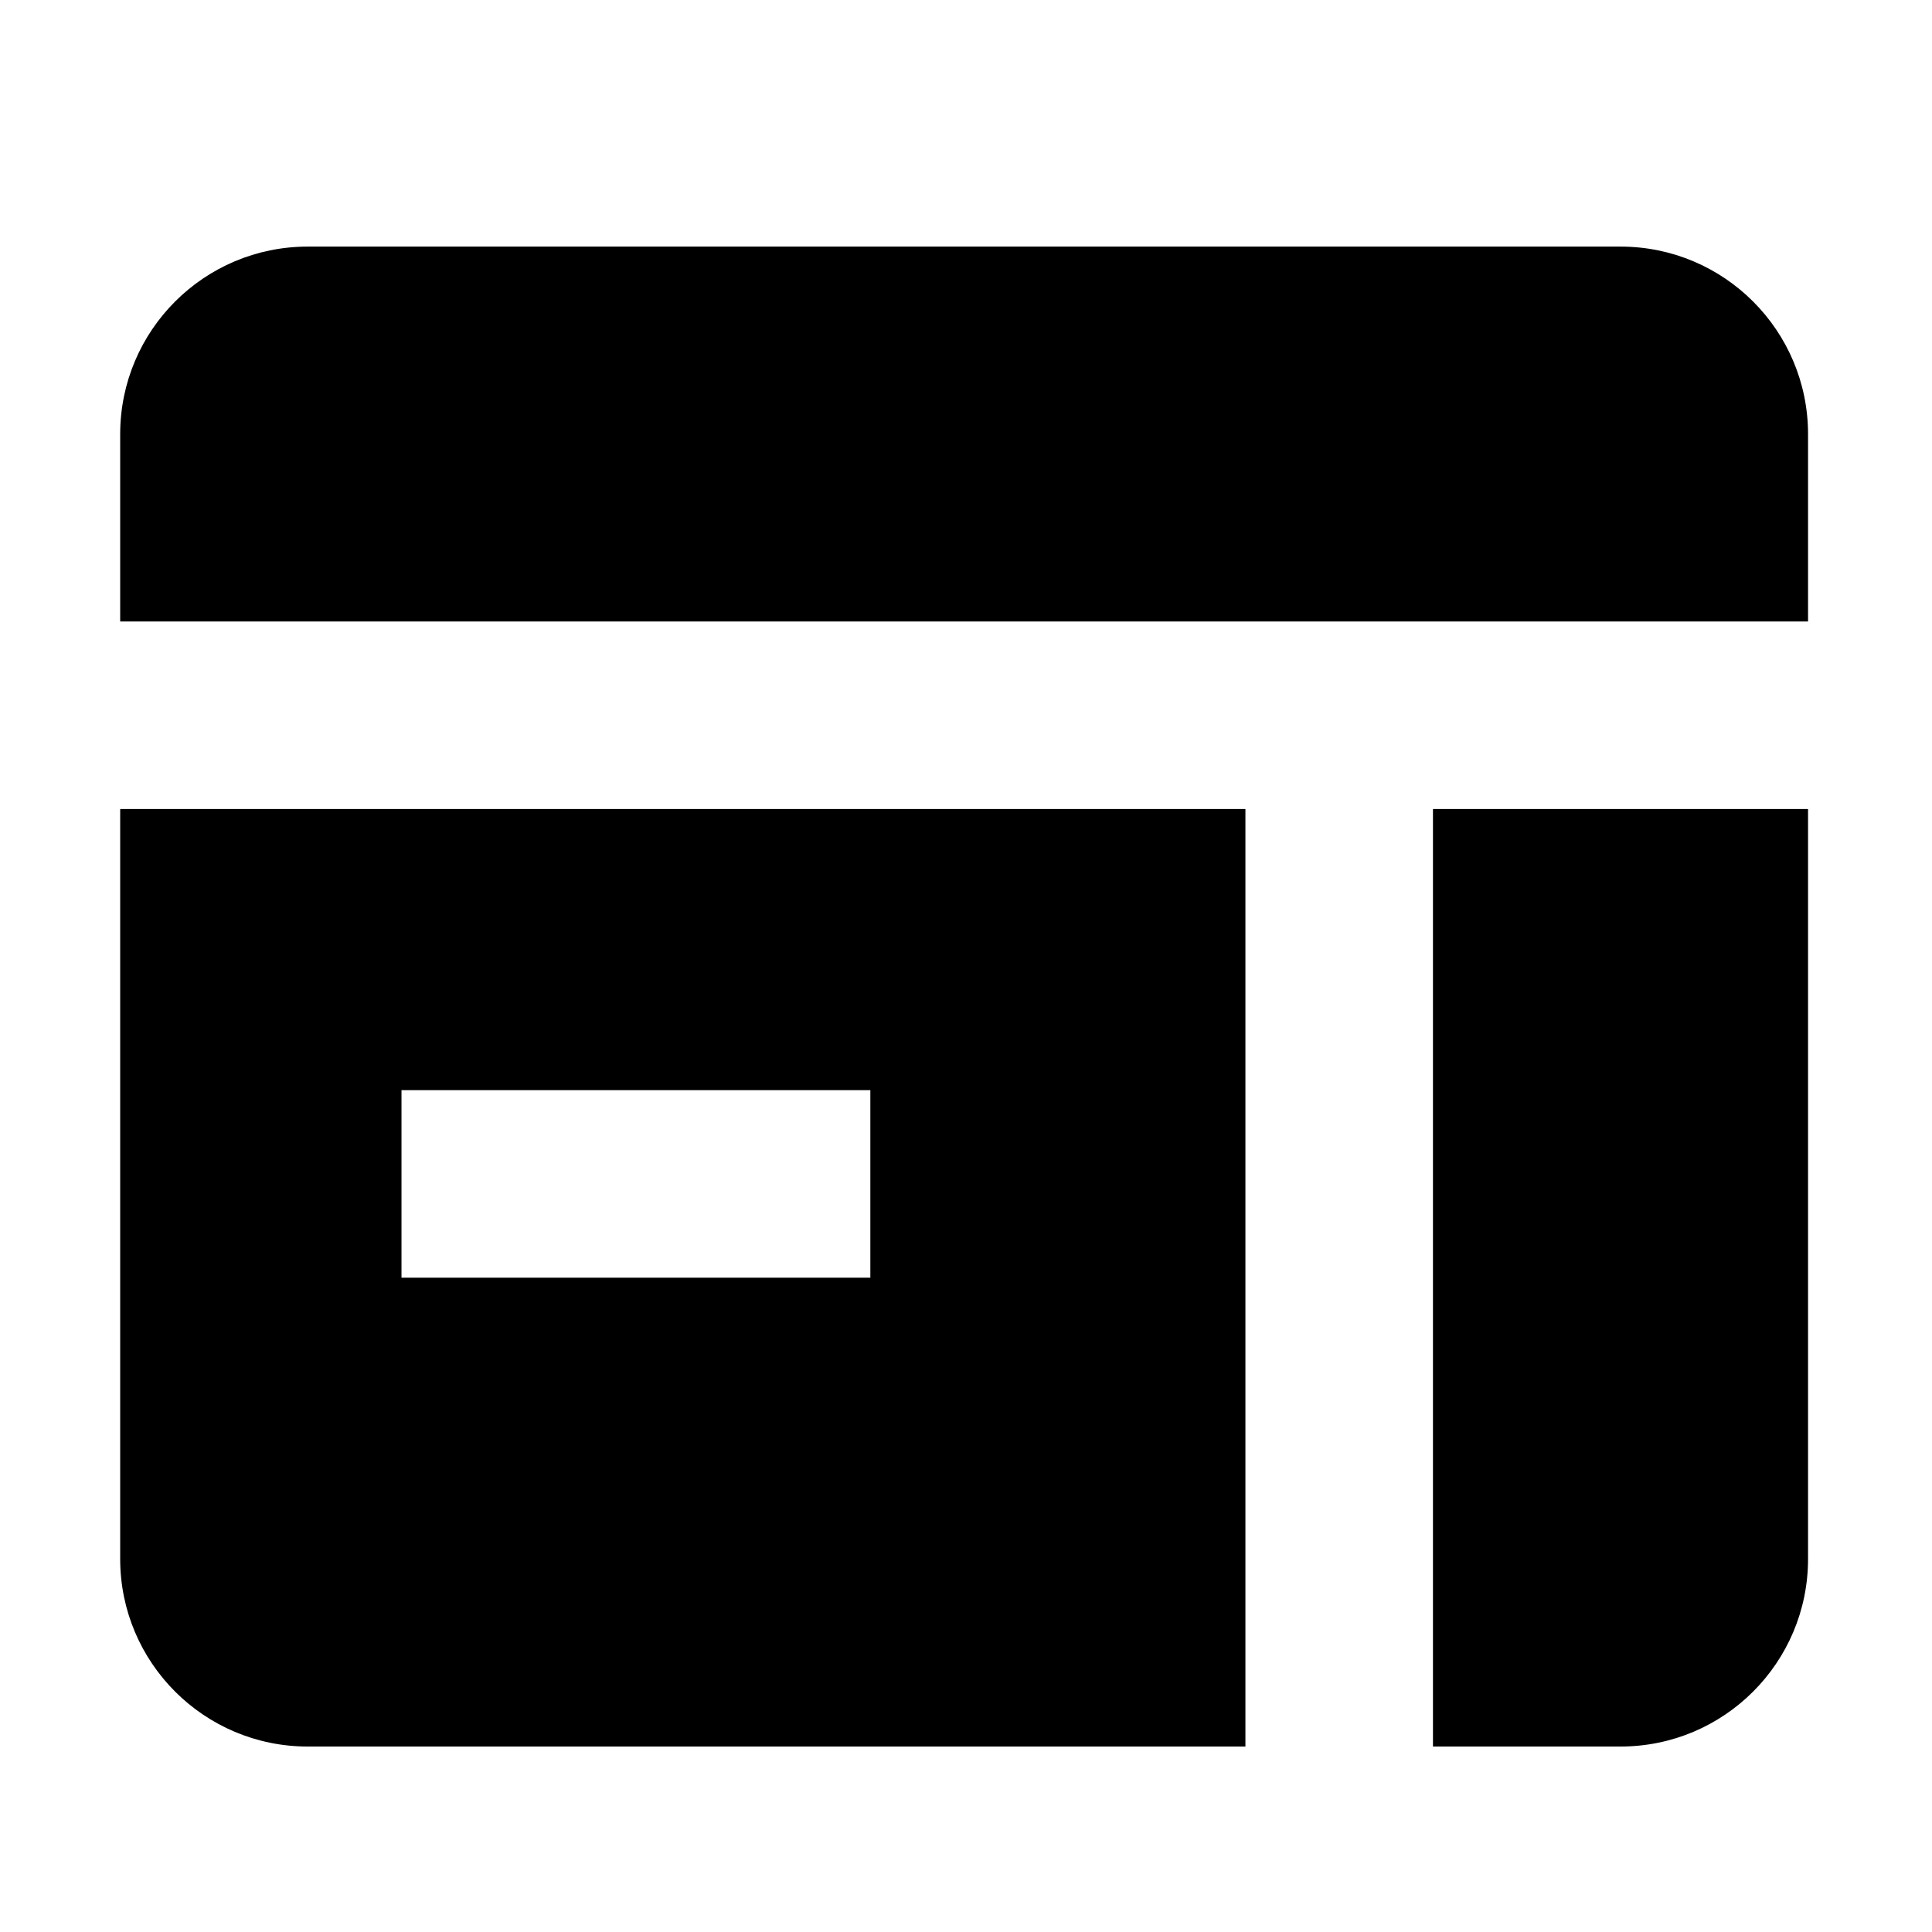
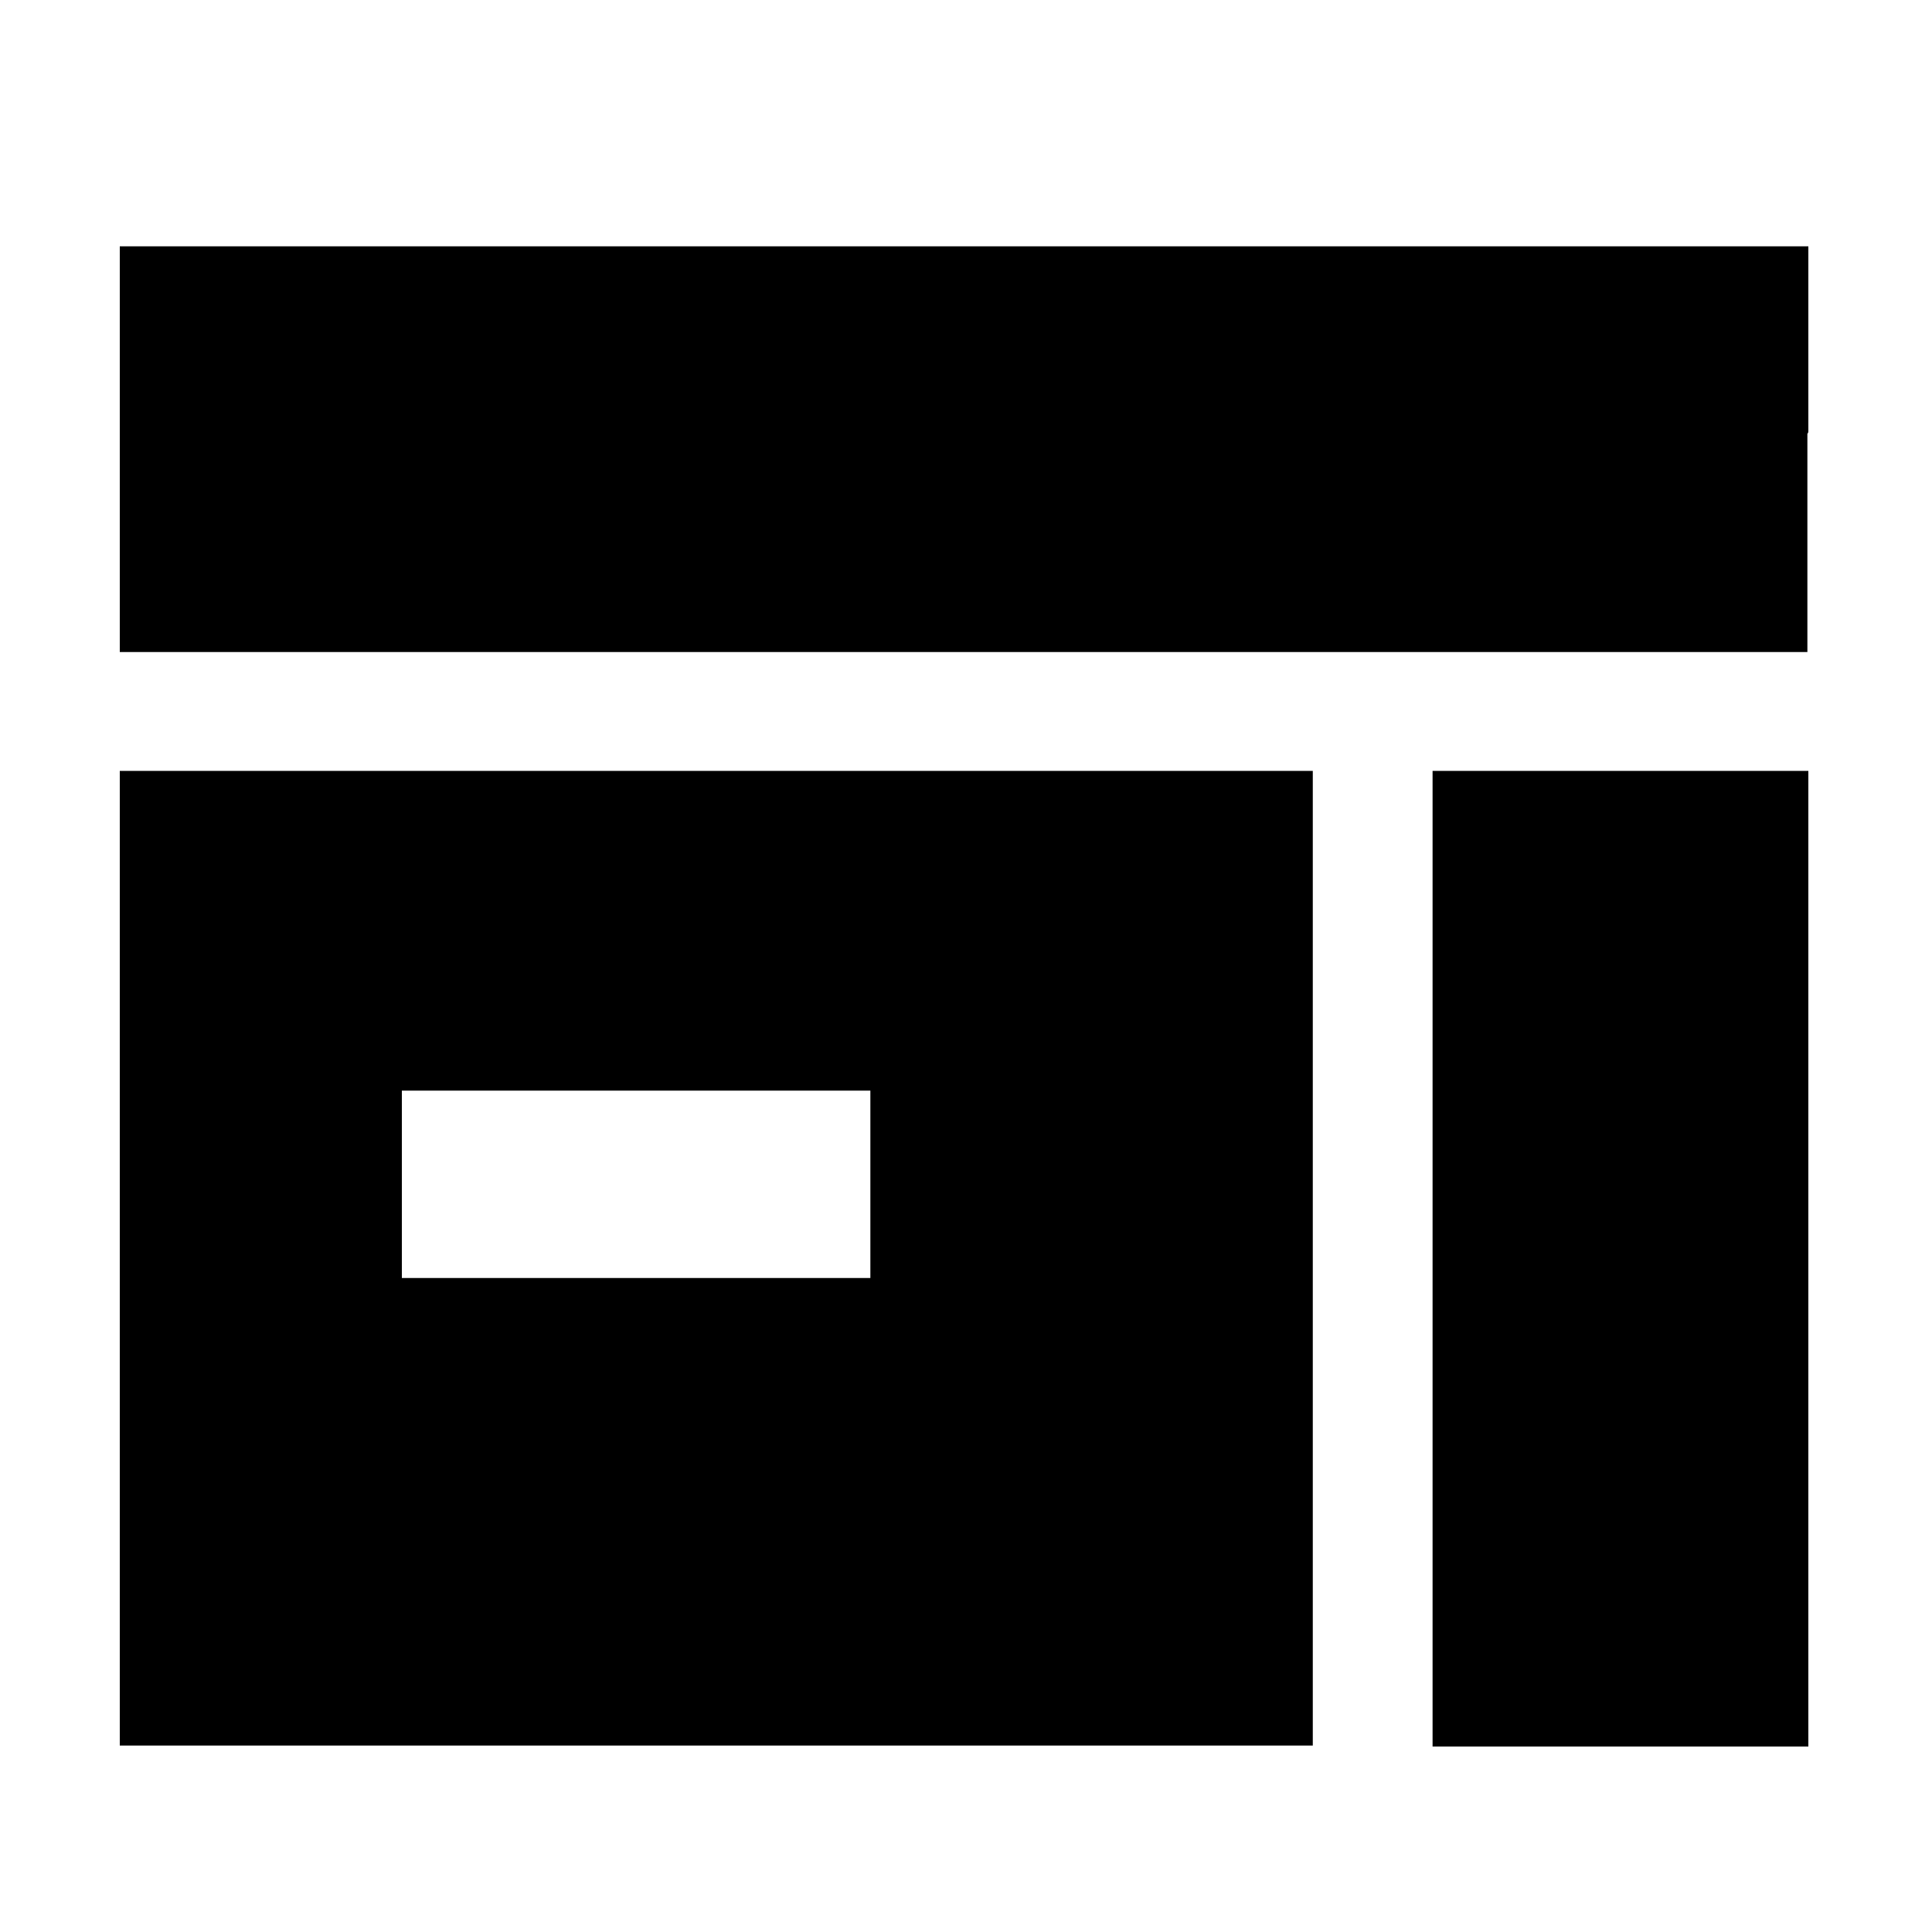
- <svg xmlns="http://www.w3.org/2000/svg" t="1639988439226" class="icon" viewBox="0 0 1024 1024" version="1.1" p-id="8484" width="128" height="128">
-   <path d="M163.1 130.7h695.8c54.9 0 99.4 44.5 99.4 99.4v99.3H63.7v-99.3c0-54.9 44.5-99.4 99.4-99.4zM63.7 428.8h596.4v496.9h-497c-54.9 0-99.4-44.5-99.4-99.4V428.8z m894.6 0v397.5c0 54.9-44.5 99.4-99.4 99.4h-99.4V428.8h198.8z m-745.5 149v99.4h248.5v-99.4H212.8z m0 0" p-id="8485" />
+ <svg xmlns="http://www.w3.org/2000/svg" class="icon" width="128px" height="128.00px" viewBox="0 0 1024 1024" version="1.1">
+   <path d="M63.488 787.968V925.184h632.32V408.576H63.488v379.392z m149.504-209.92h248.32v99.328H212.992v-99.328zM958.464 228.352V130.56H63.488v215.04h894.464V229.888c0.512-0.512 0.512-1.024 0.512-1.536zM759.296 925.696h199.168v-517.12h-199.168z" />
</svg>
